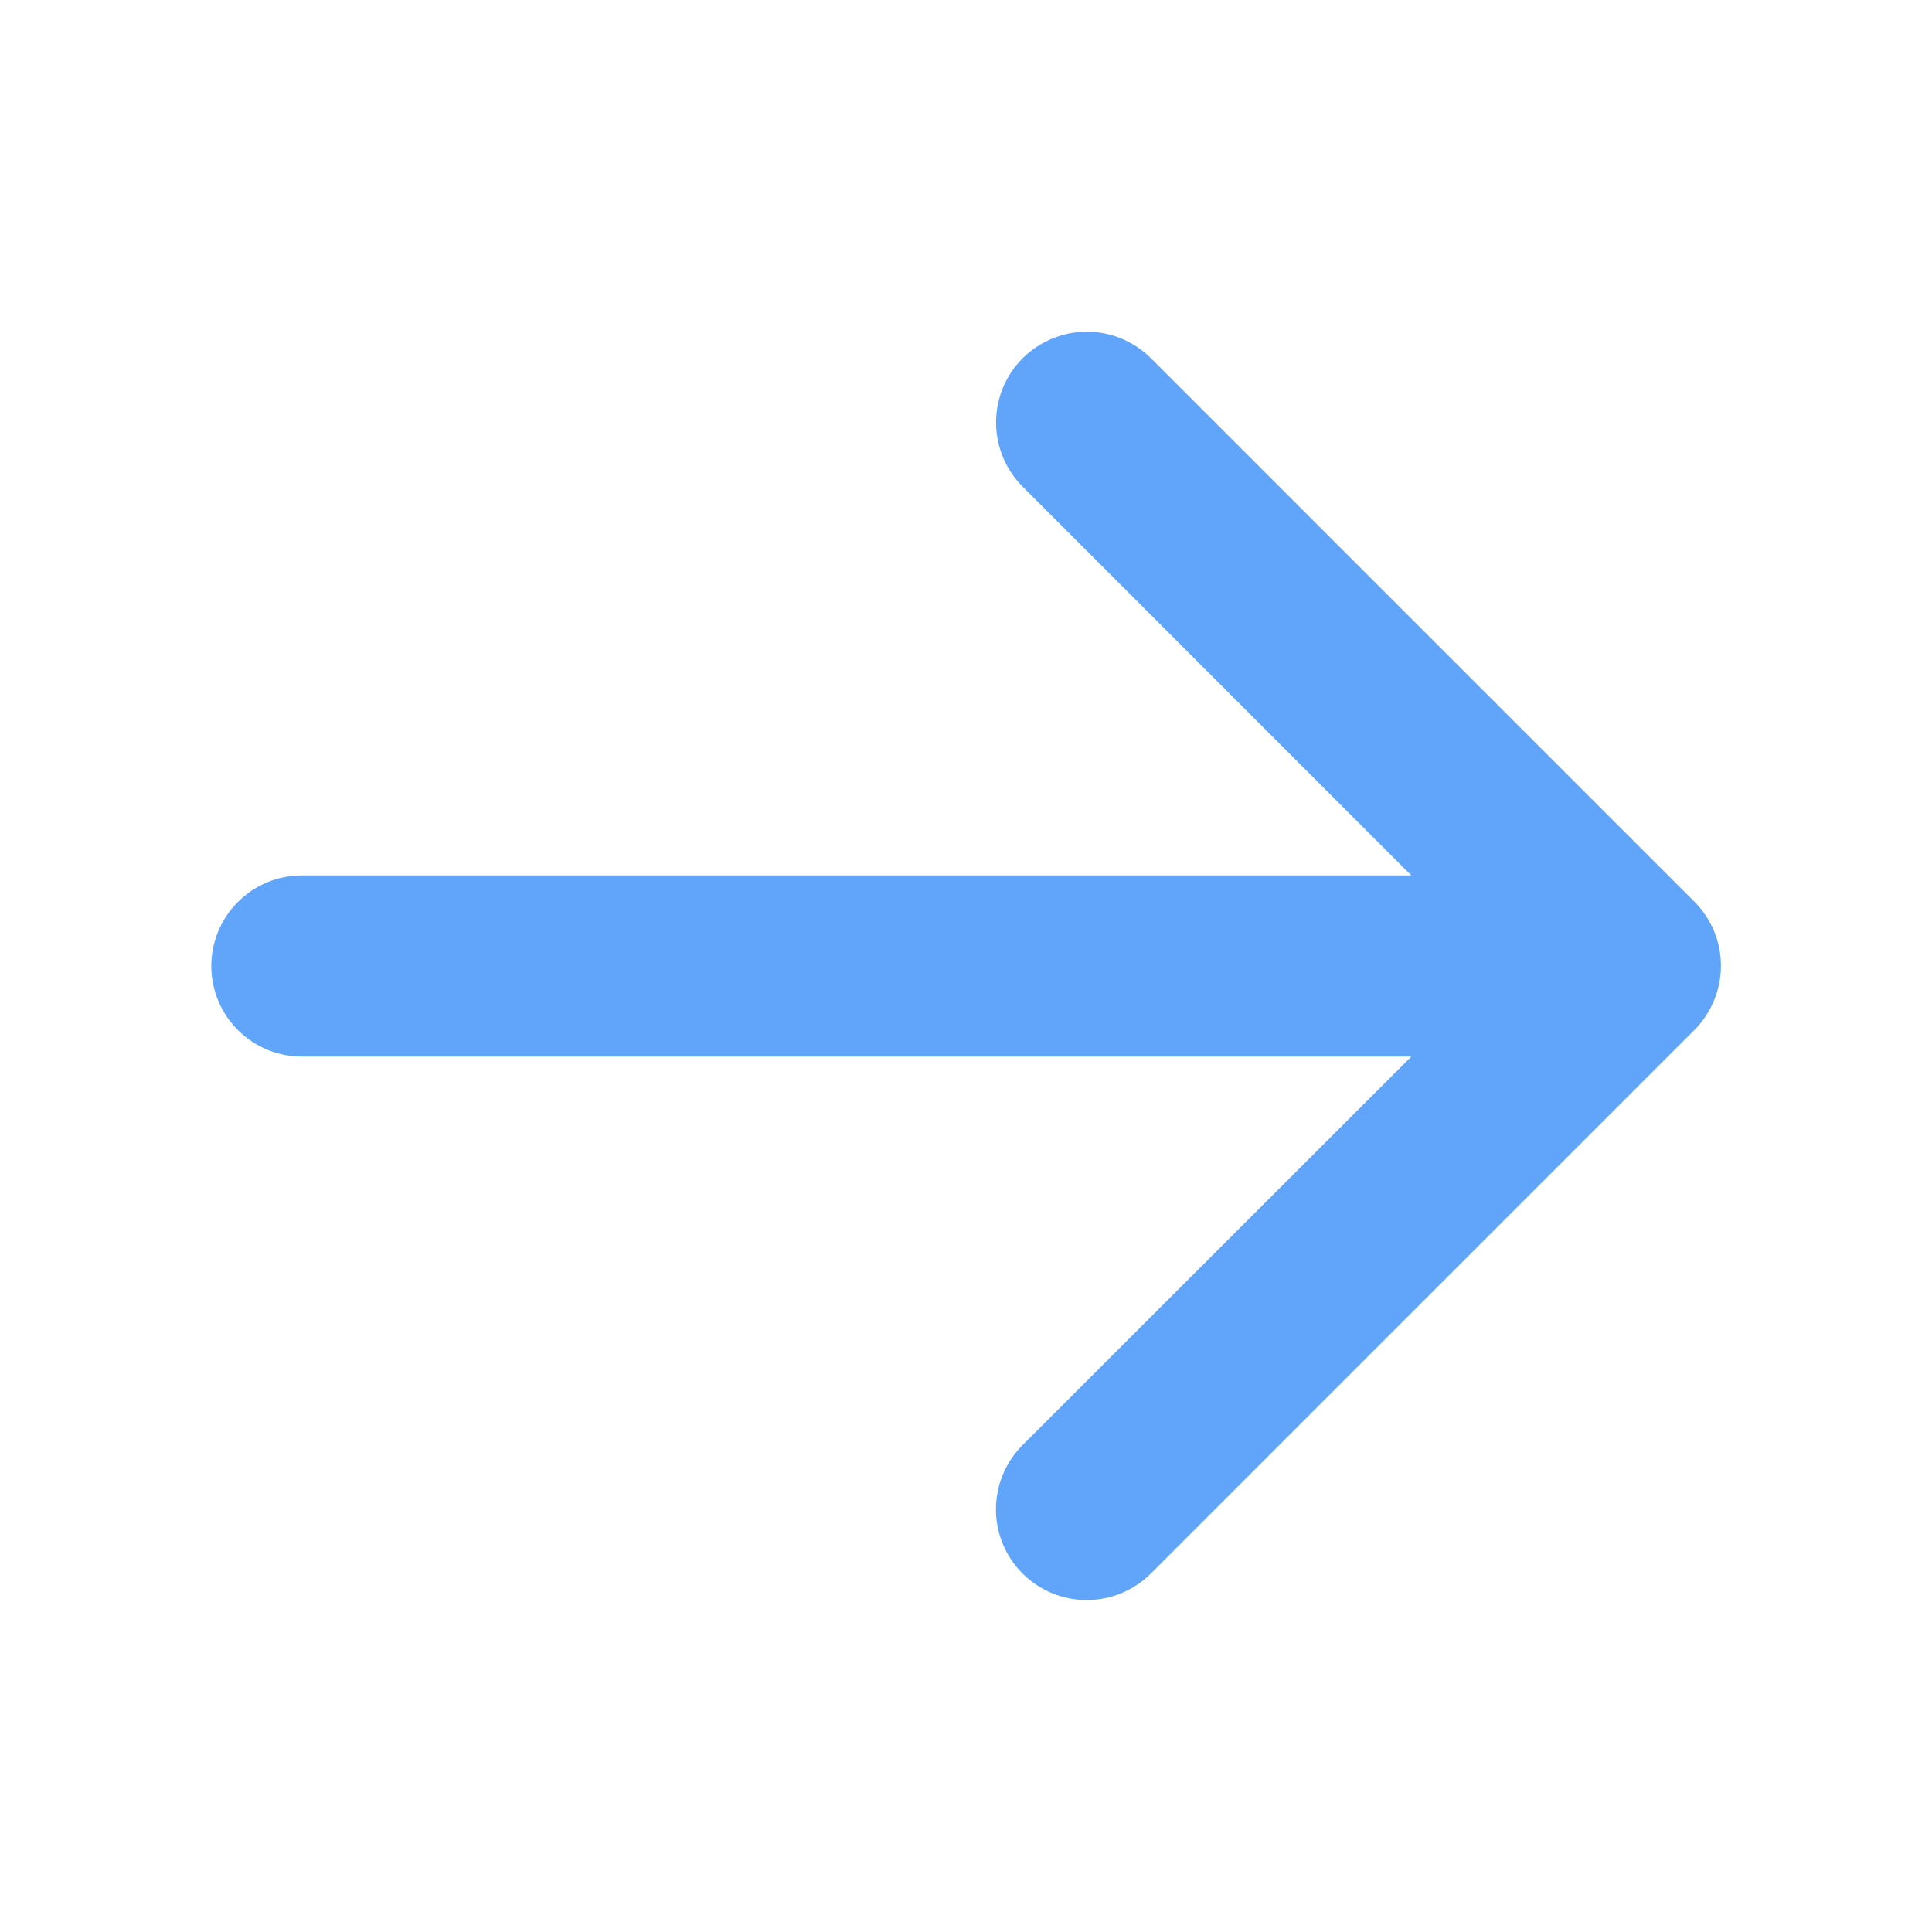
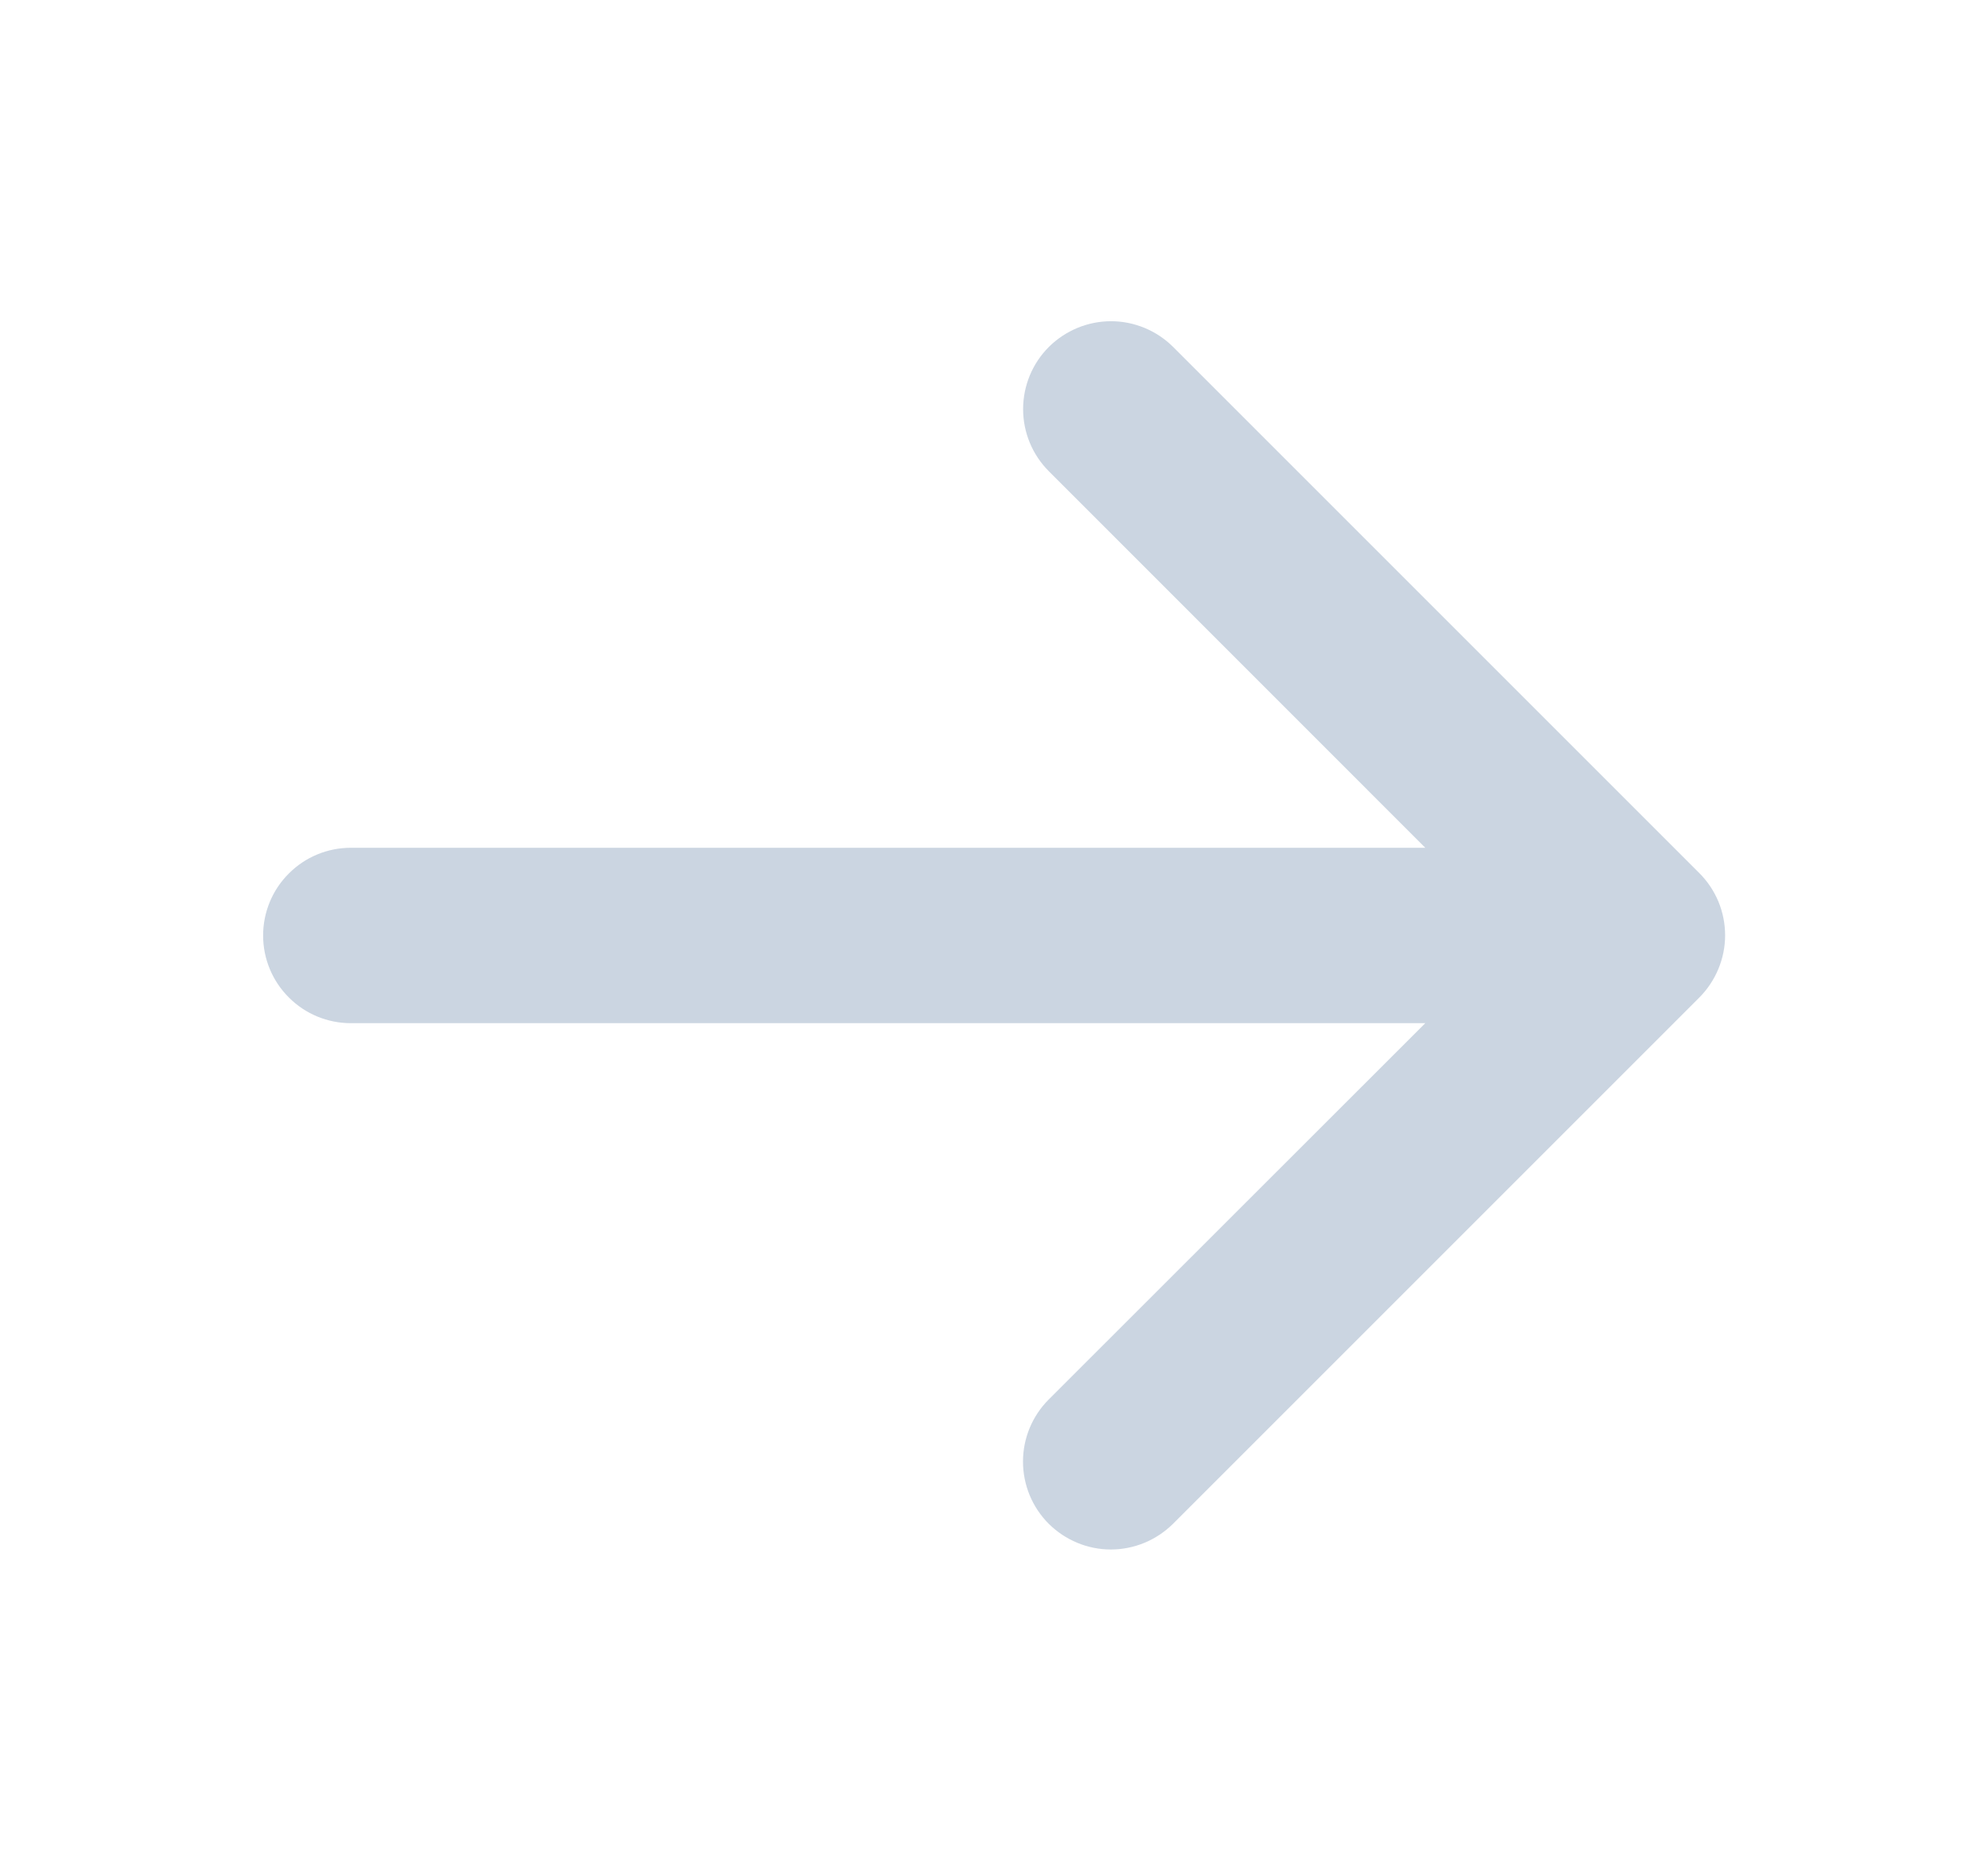
- <svg xmlns="http://www.w3.org/2000/svg" width="16" height="16" viewBox="0 0 16 16" fill="none">
-   <path d="M14.031 8.531L9.531 13.031C9.39 13.171 9.199 13.251 8.999 13.251C8.8 13.251 8.609 13.171 8.468 13.031C8.327 12.89 8.248 12.699 8.248 12.499C8.248 12.3 8.327 12.109 8.468 11.968L11.688 8.75H2.5C2.301 8.75 2.11 8.671 1.97 8.53C1.829 8.39 1.75 8.199 1.75 8C1.75 7.801 1.829 7.61 1.97 7.47C2.11 7.329 2.301 7.25 2.5 7.25H11.688L8.469 4.03C8.328 3.889 8.249 3.698 8.249 3.499C8.249 3.299 8.328 3.108 8.469 2.967C8.61 2.827 8.801 2.747 9.001 2.747C9.2 2.747 9.391 2.827 9.532 2.967L14.032 7.467C14.102 7.537 14.157 7.62 14.195 7.711C14.233 7.803 14.252 7.901 14.252 7.999C14.252 8.098 14.232 8.196 14.194 8.287C14.156 8.378 14.101 8.461 14.031 8.531Z" fill="#60A5FA" />
+ <svg xmlns="http://www.w3.org/2000/svg" width="17" height="16" viewBox="0 0 17 16" fill="none">
+   <path d="M14.531 8.531L10.031 13.031C9.89 13.171 9.699 13.251 9.499 13.251C9.3 13.251 9.109 13.171 8.968 13.031C8.827 12.89 8.748 12.699 8.748 12.499C8.748 12.3 8.827 12.109 8.968 11.968L12.188 8.75H3C2.801 8.75 2.61 8.671 2.47 8.53C2.329 8.39 2.25 8.199 2.25 8C2.25 7.801 2.329 7.61 2.47 7.47C2.61 7.329 2.801 7.25 3 7.25H12.188L8.969 4.03C8.828 3.889 8.749 3.698 8.749 3.499C8.749 3.299 8.828 3.108 8.969 2.967C9.11 2.827 9.301 2.747 9.501 2.747C9.7 2.747 9.891 2.827 10.032 2.967L14.532 7.467C14.602 7.537 14.657 7.62 14.695 7.711C14.733 7.803 14.752 7.901 14.752 7.999C14.752 8.098 14.732 8.196 14.694 8.287C14.656 8.378 14.601 8.461 14.531 8.531Z" fill="#CBD5E1" />
</svg>
